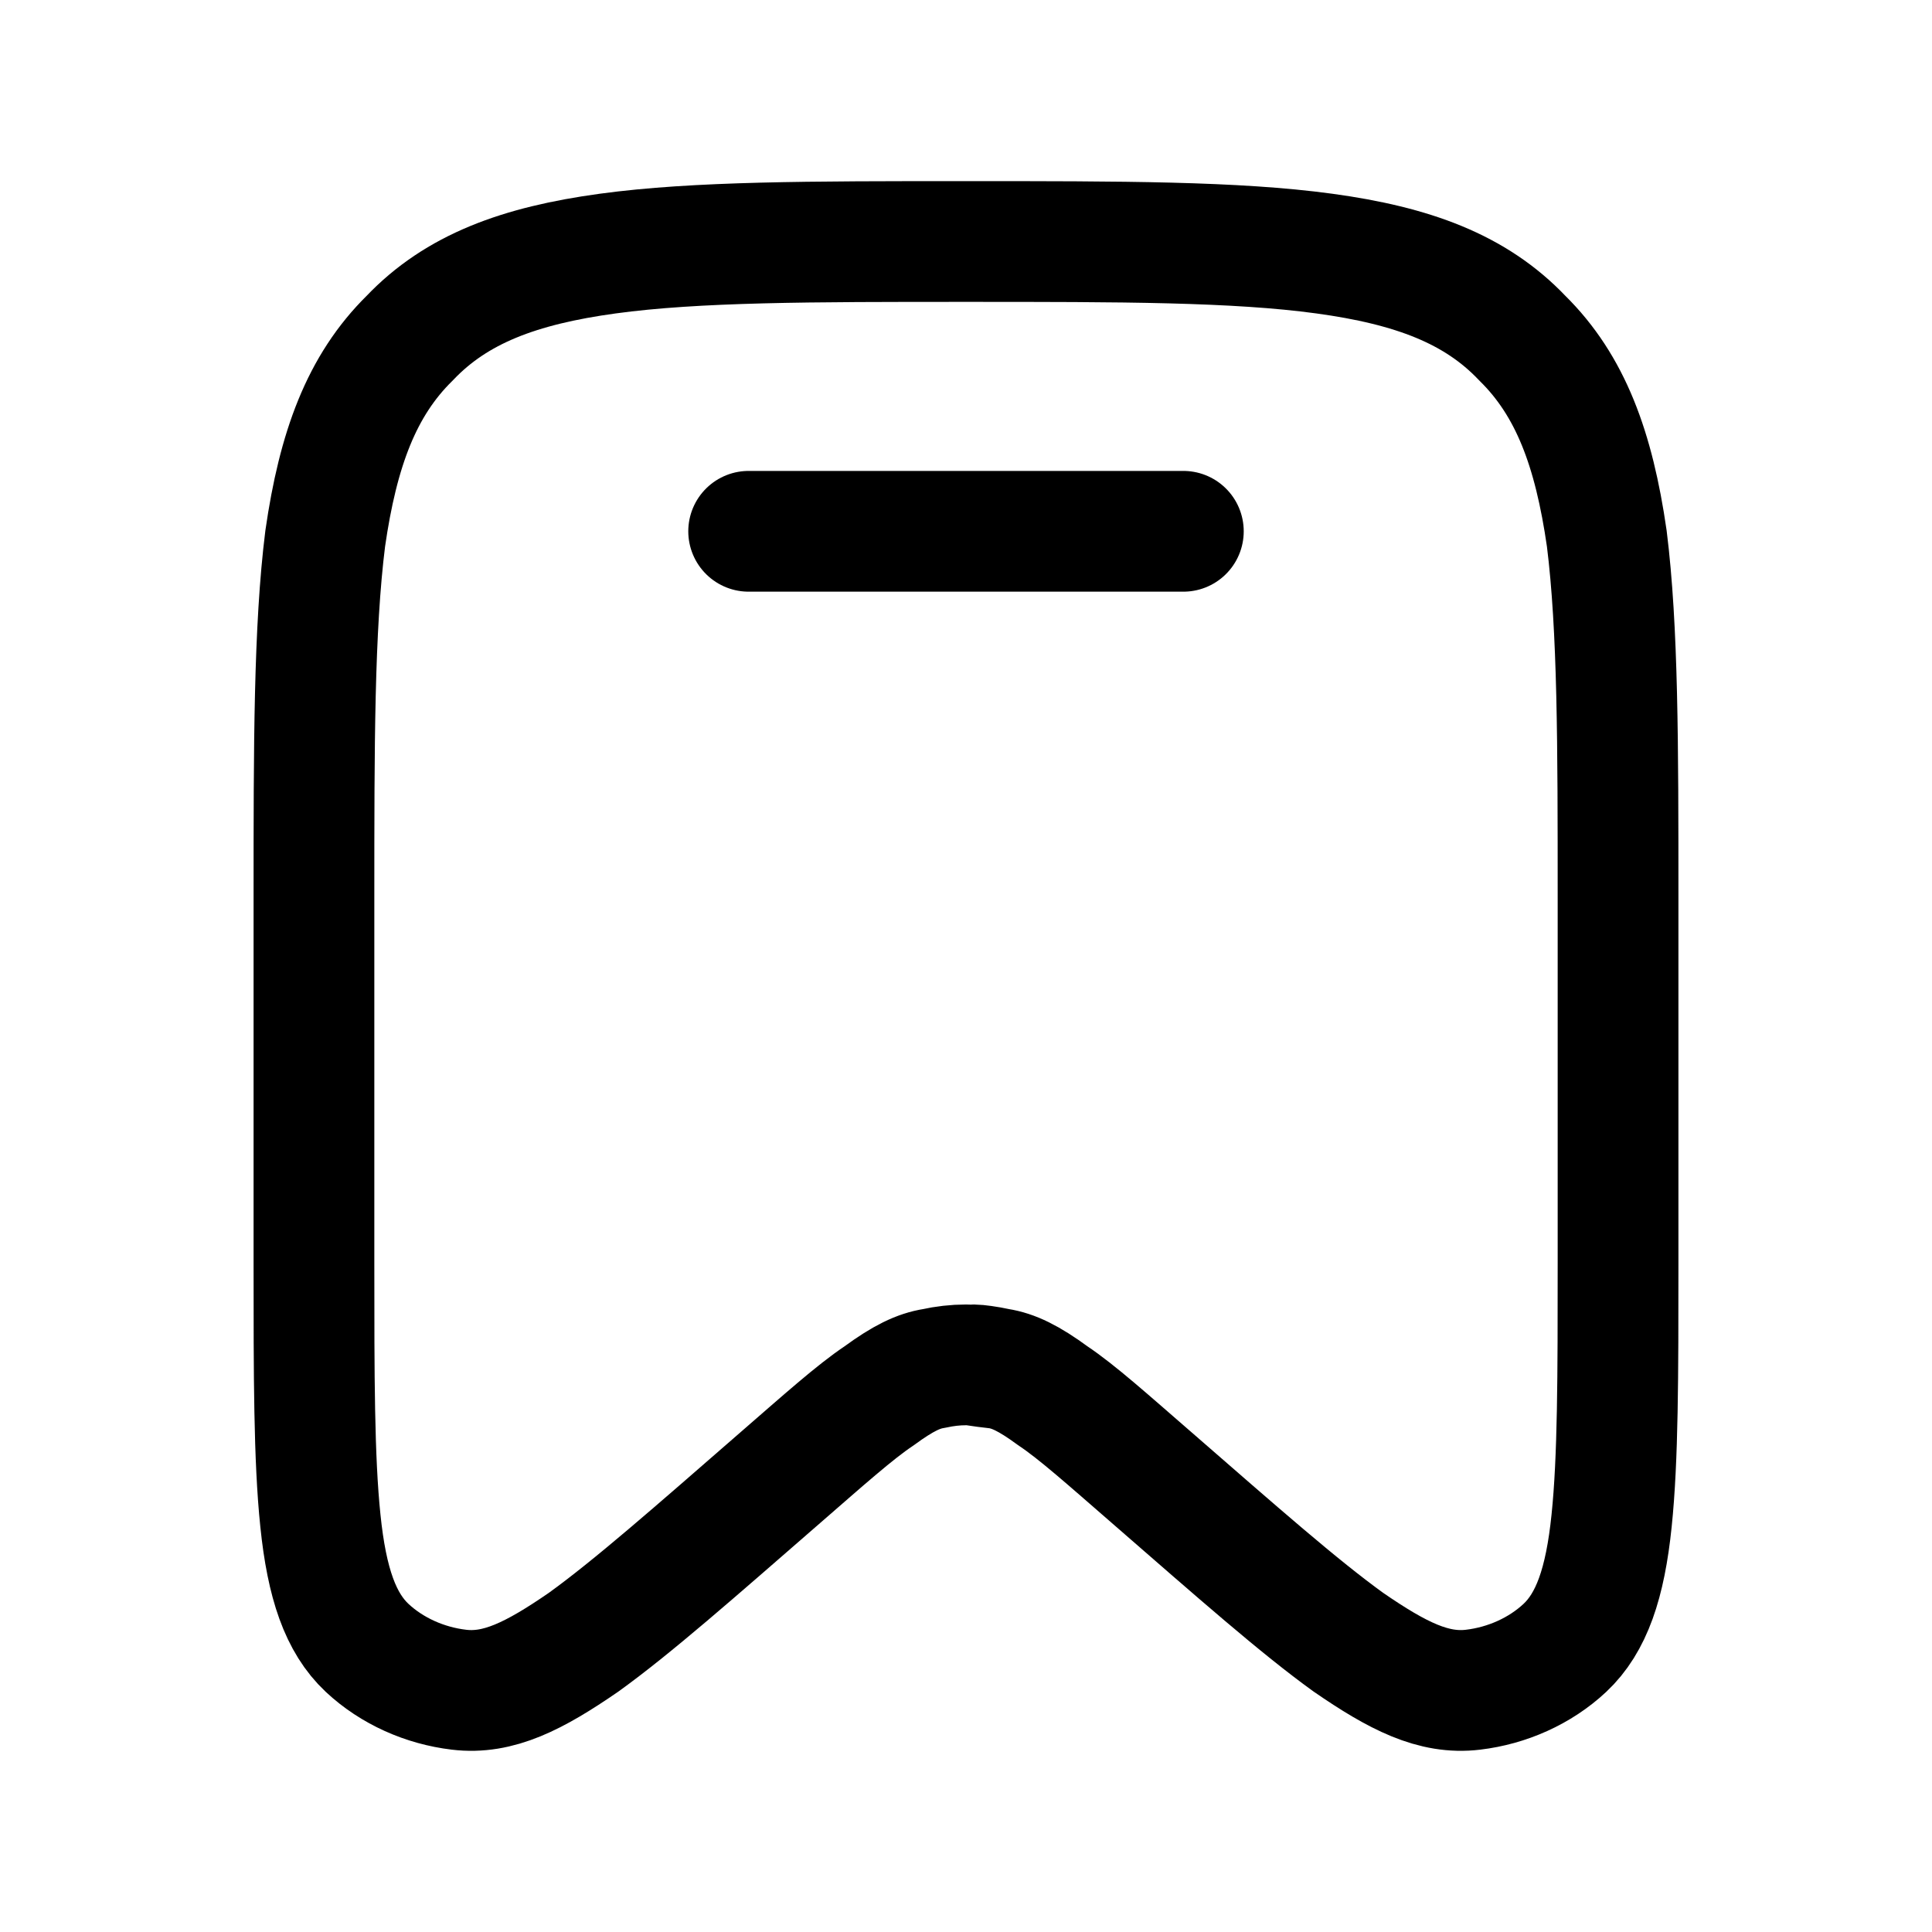
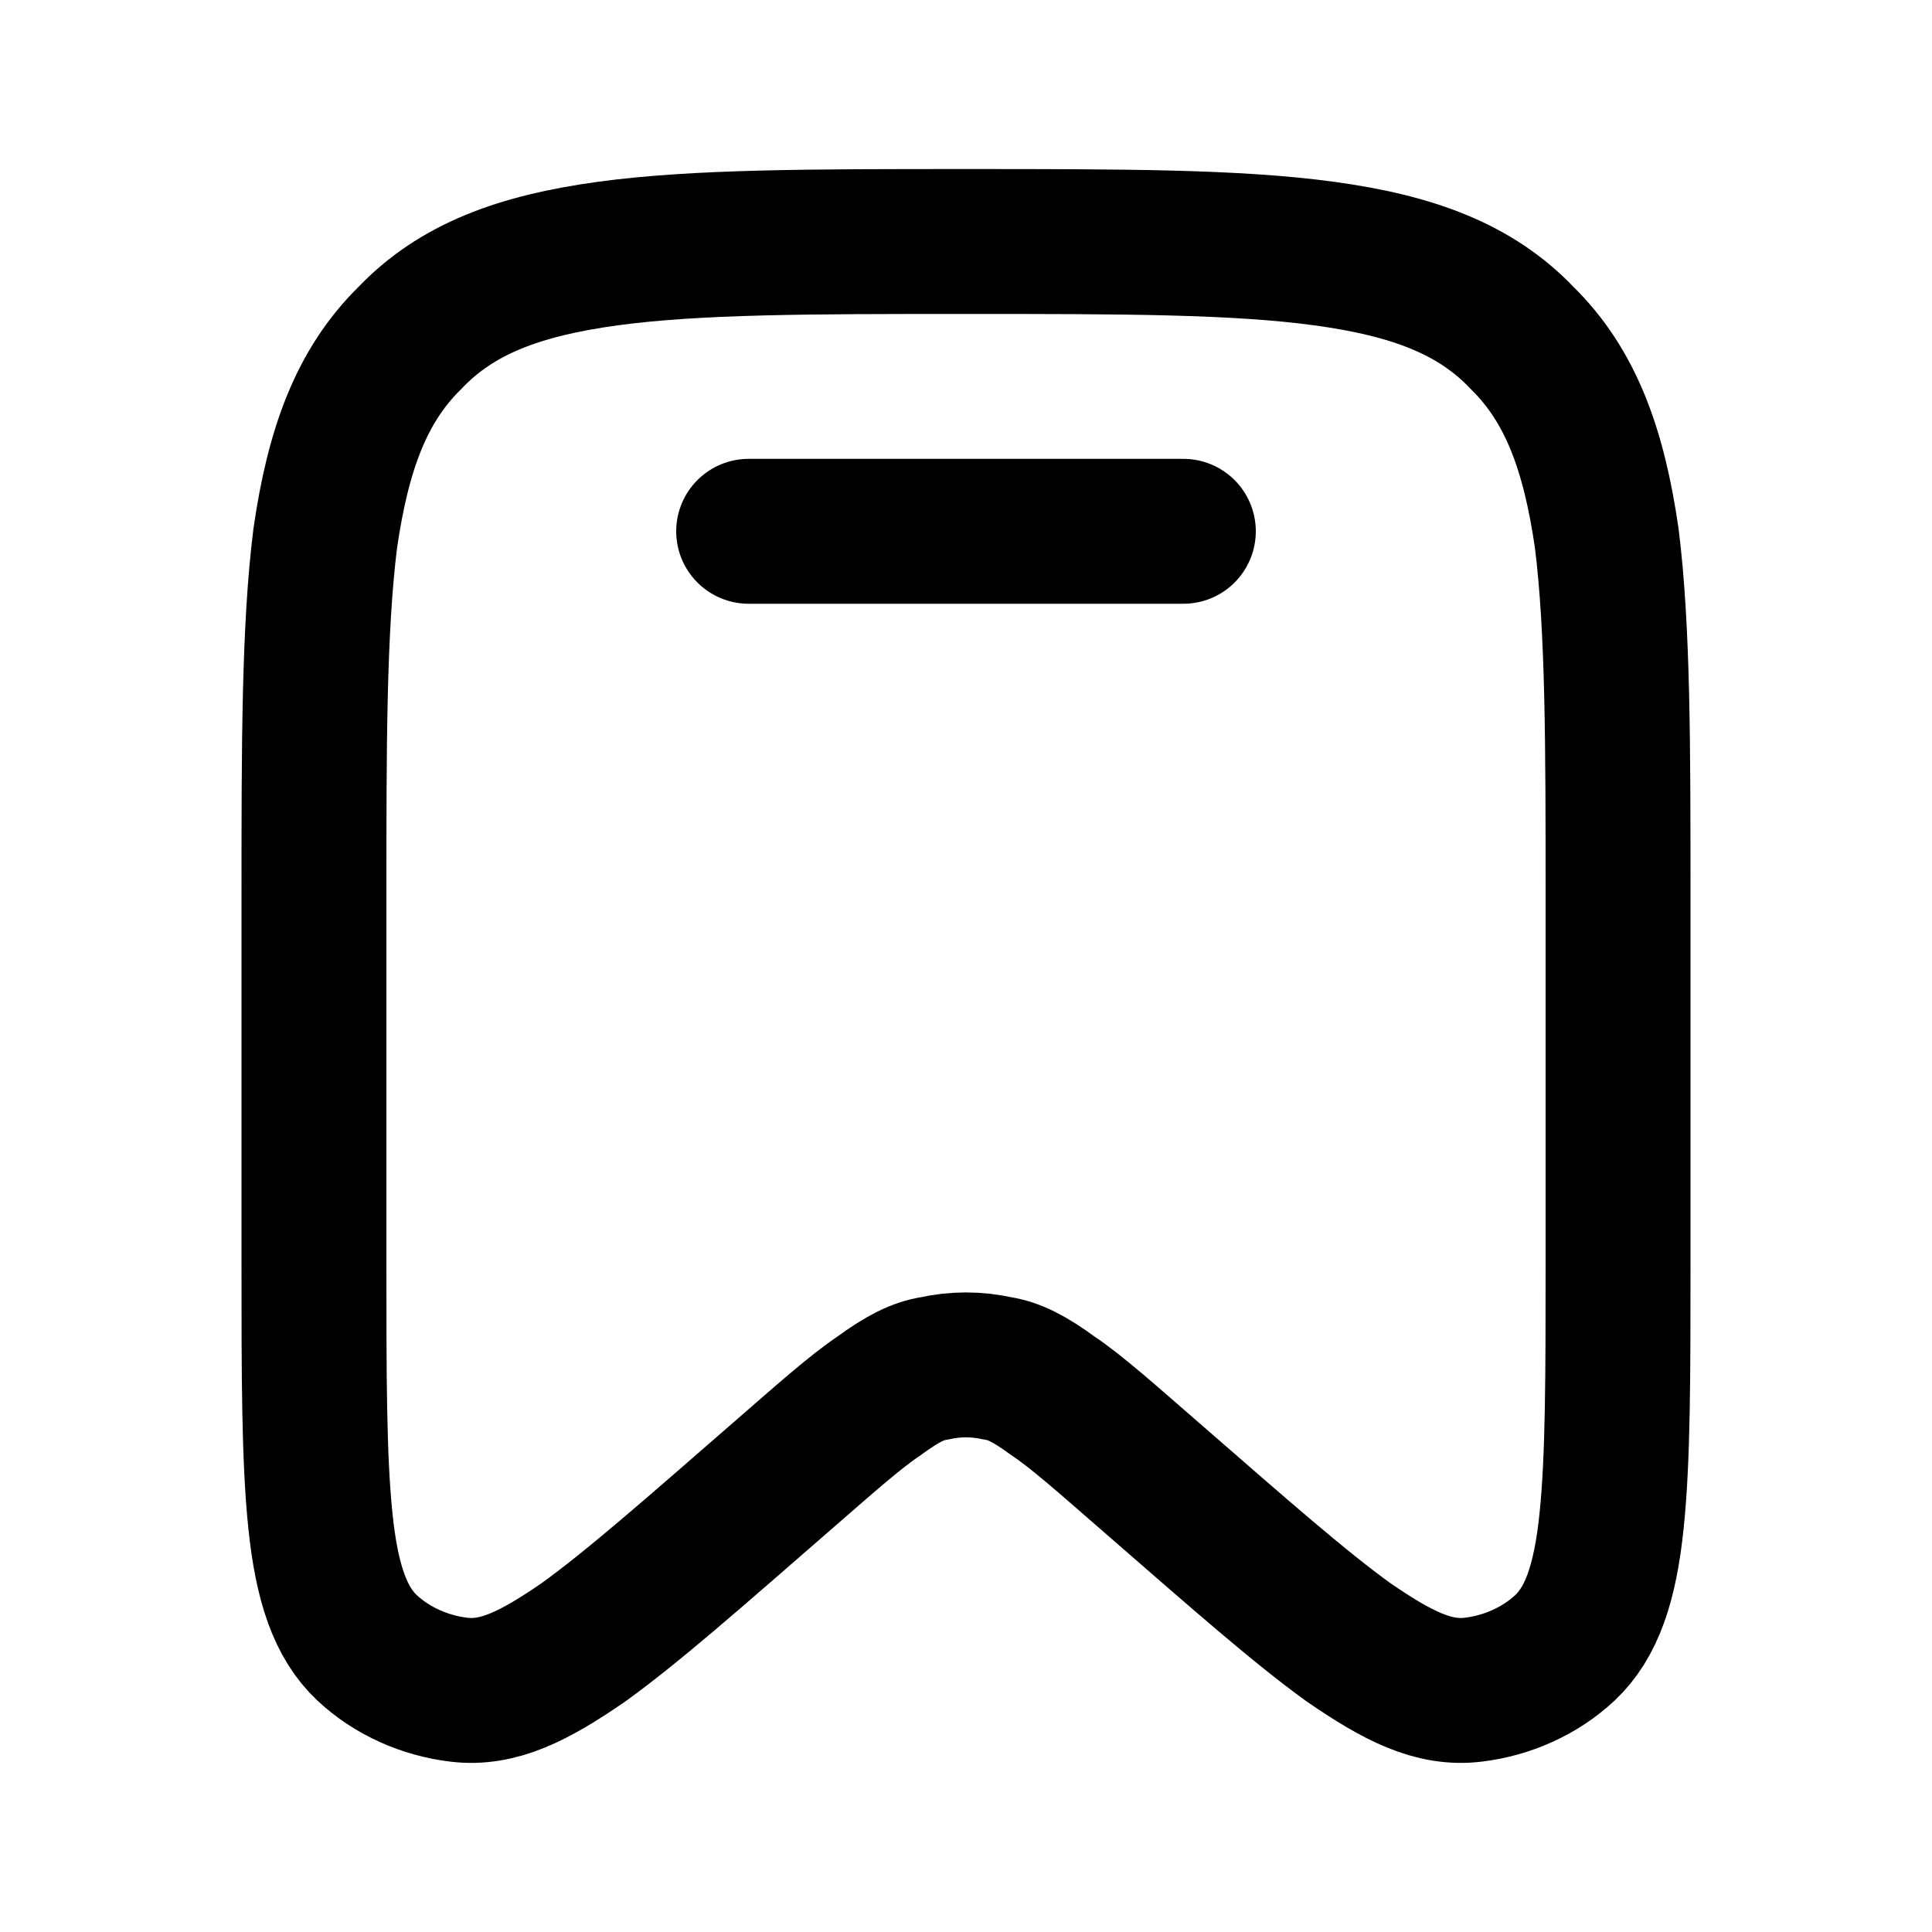
- <svg viewBox="0 0 24 24" fill="none" stroke-width="1.5" stroke-linecap="round" stroke-linejoin="round">
-   <path d="M12 3C10.07 3 8.65 3 7.55 3.15C6.45 3.3 5.67 3.59 5.09 4.2C4.49 4.79 4.2 5.58 4.04 6.69C3.9 7.81 3.9 9.25 3.9 11.16L3.9 15.69C3.9 17.09 3.9 18.12 3.98 18.89C4.06 19.67 4.23 20.16 4.56 20.47C4.87 20.76 5.28 20.94 5.7 20.99C6.19 21.05 6.64 20.82 7.25 20.4C7.86 19.96 8.62 19.29 9.7 18.35C10.23 17.89 10.62 17.54 10.92 17.34C11.22 17.12 11.41 17.03 11.6 17C11.87 16.94 12.13 16.94 12.4 17C11.87 16.94 12.13 16.94 12.4 17C12.59 17.03 12.78 17.12 13.08 17.34C13.38 17.54 13.77 17.89 14.3 18.35C15.38 19.29 16.14 19.96 16.75 20.4C17.36 20.82 17.81 21.05 18.3 20.99C18.72 20.94 19.13 20.76 19.44 20.47C19.77 20.16 19.94 19.67 20.02 18.89C20.1 18.12 20.1 17.09 20.1 15.69L20.1 11.16C20.1 9.25 20.1 7.81 19.96 6.69C19.8 5.58 19.51 4.79 18.91 4.2C18.33 3.59 17.55 3.3 16.45 3.15C15.35 3 13.93 3 12 3Z" stroke="currentColor" />
+ <svg viewBox="0 0 24 24" fill="none" stroke-width="1.8" stroke-linecap="round" stroke-linejoin="round">
+   <path d="M12 3C10.07 3 8.65 3 7.55 3.15C6.45 3.3 5.67 3.59 5.09 4.2C4.49 4.79 4.2 5.58 4.04 6.69C3.9 7.81 3.9 9.25 3.9 11.16L3.9 15.69C3.9 17.09 3.9 18.12 3.98 18.89C4.06 19.67 4.23 20.16 4.56 20.47C4.87 20.76 5.28 20.94 5.7 20.99C6.19 21.05 6.64 20.82 7.25 20.4C7.86 19.96 8.62 19.29 9.7 18.35C10.23 17.89 10.62 17.54 10.92 17.34C11.22 17.12 11.41 17.03 11.6 17C11.87 16.94 12.13 16.94 12.4 17C12.59 17.03 12.78 17.12 13.08 17.34C13.38 17.54 13.77 17.89 14.3 18.35C15.38 19.29 16.14 19.96 16.75 20.4C17.36 20.82 17.81 21.05 18.3 20.99C18.72 20.94 19.13 20.76 19.44 20.47C19.77 20.16 19.94 19.67 20.02 18.89C20.1 18.12 20.1 17.09 20.1 15.69L20.1 11.16C20.1 9.25 20.1 7.81 19.96 6.69C19.8 5.58 19.51 4.79 18.91 4.2C18.33 3.59 17.55 3.3 16.45 3.15C15.35 3 13.93 3 12 3Z" stroke="currentColor" />
  <path d="M9.3 6.6H14.7" stroke="currentColor" />
</svg>
